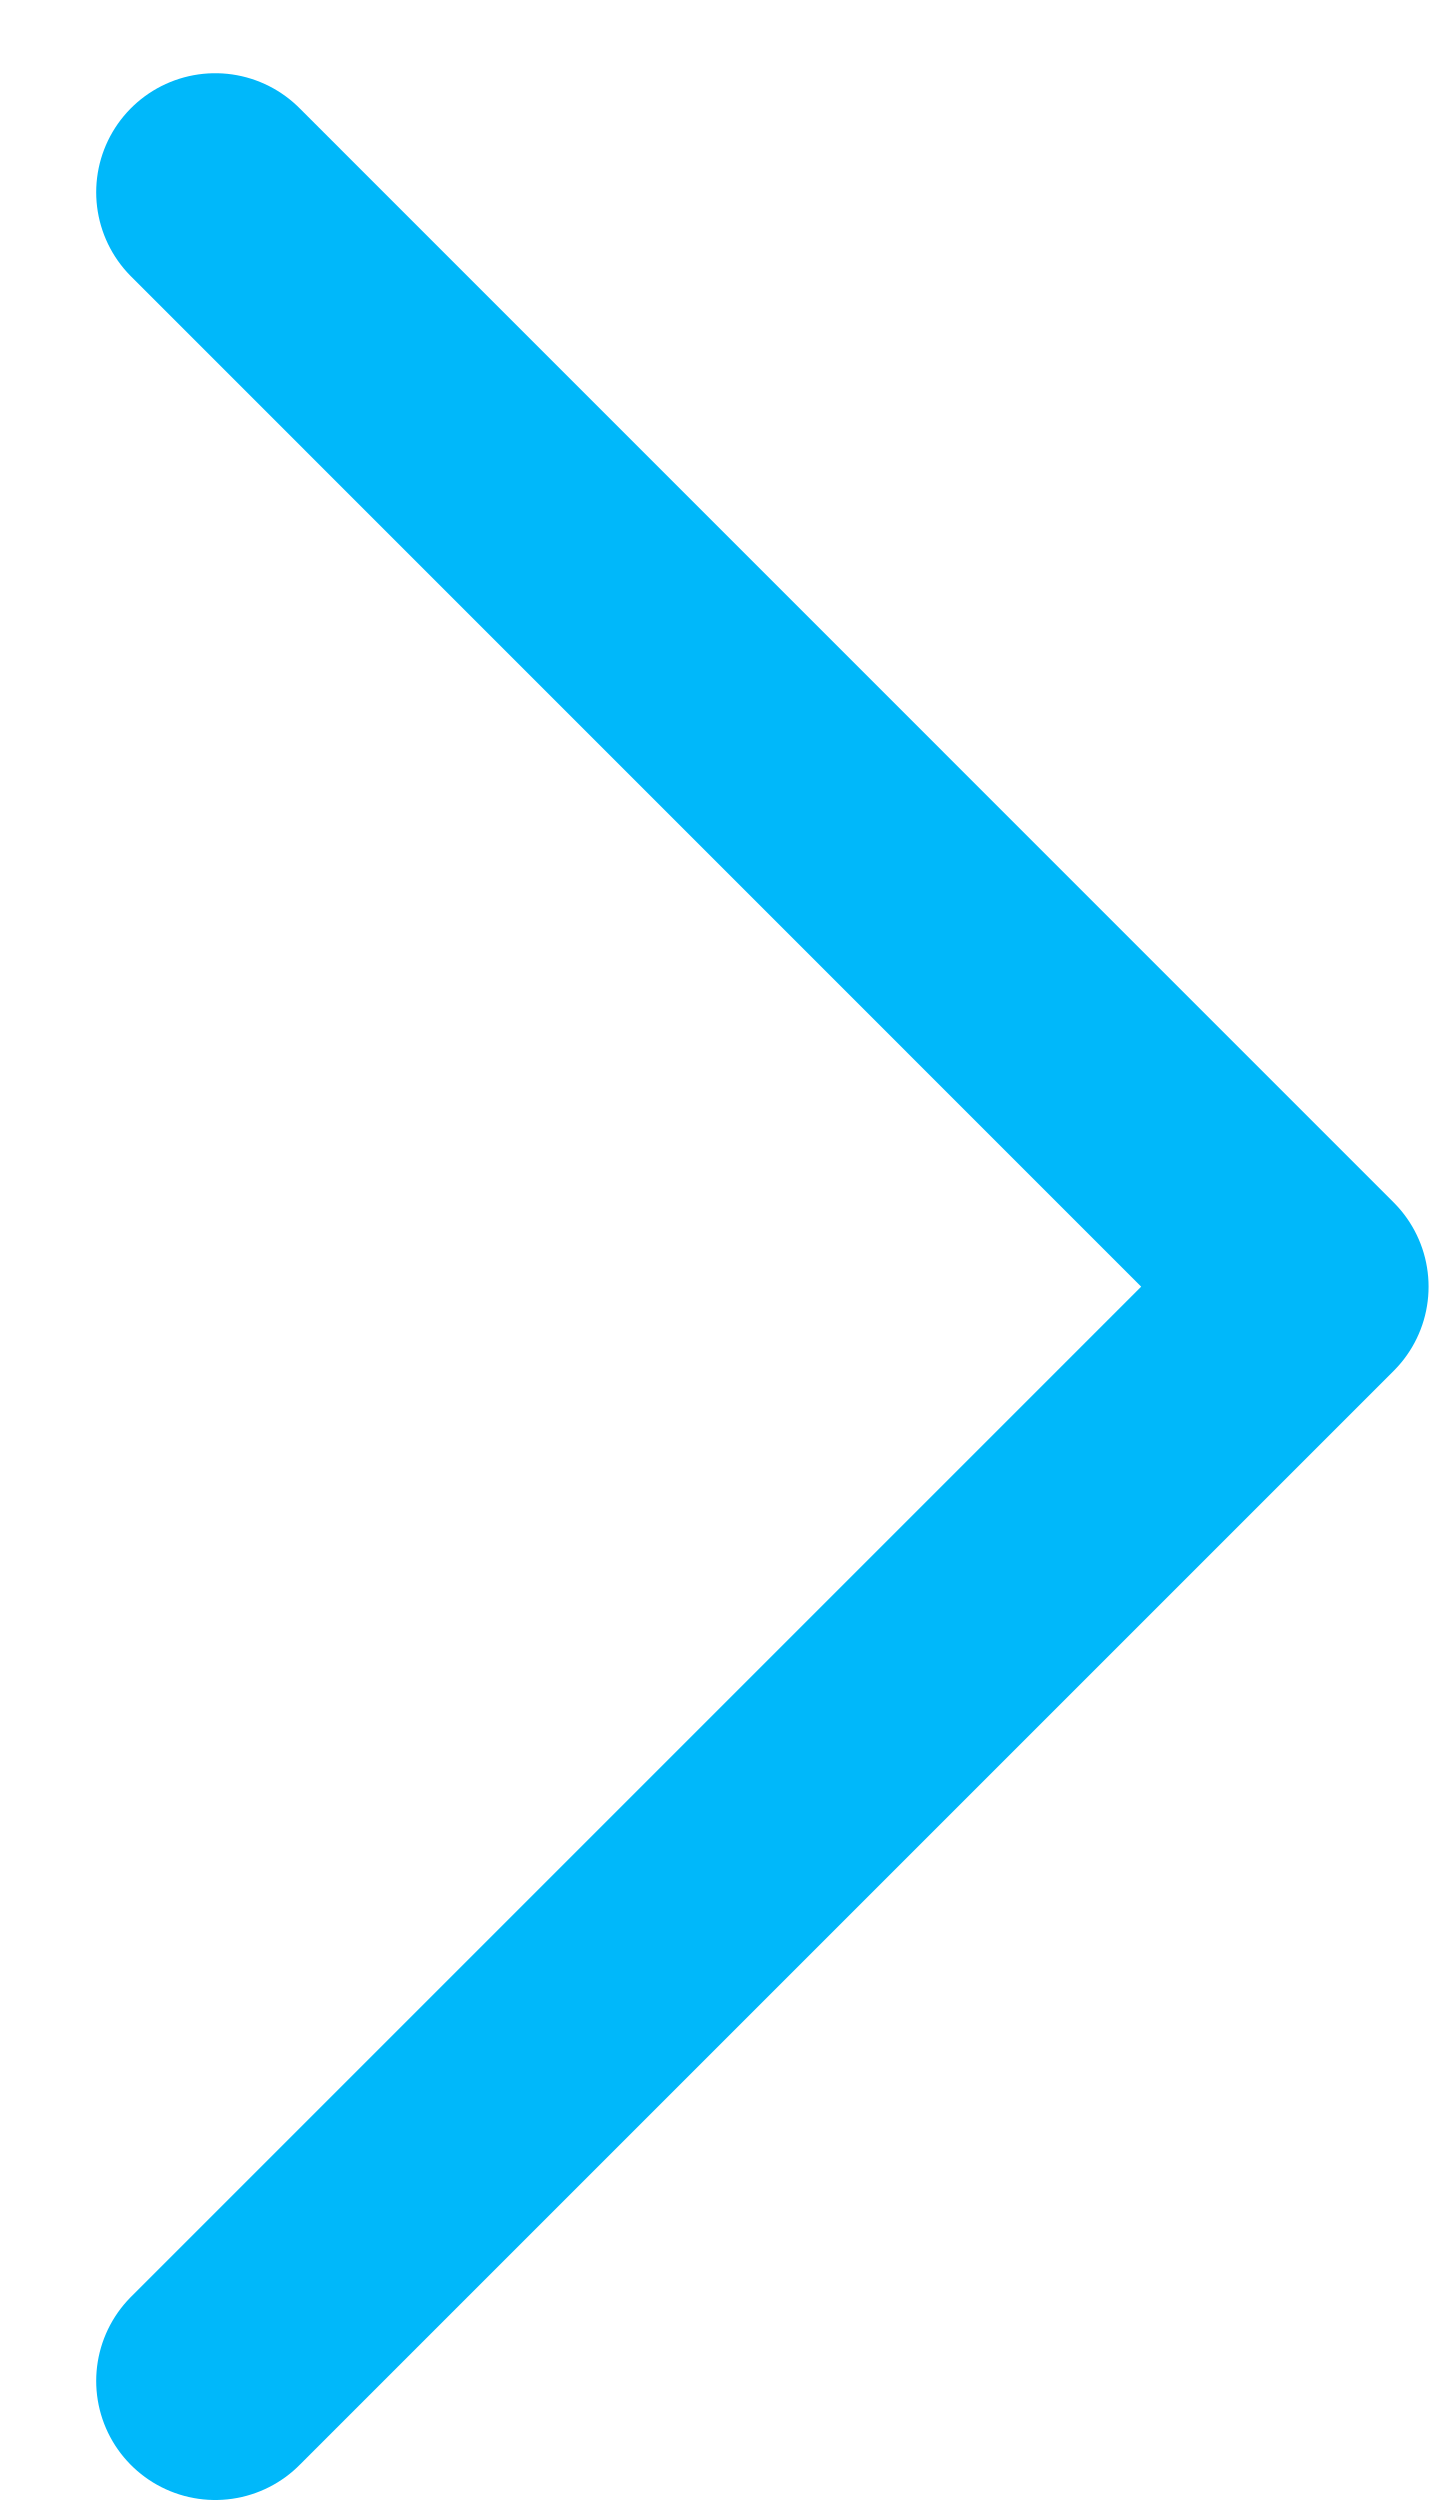
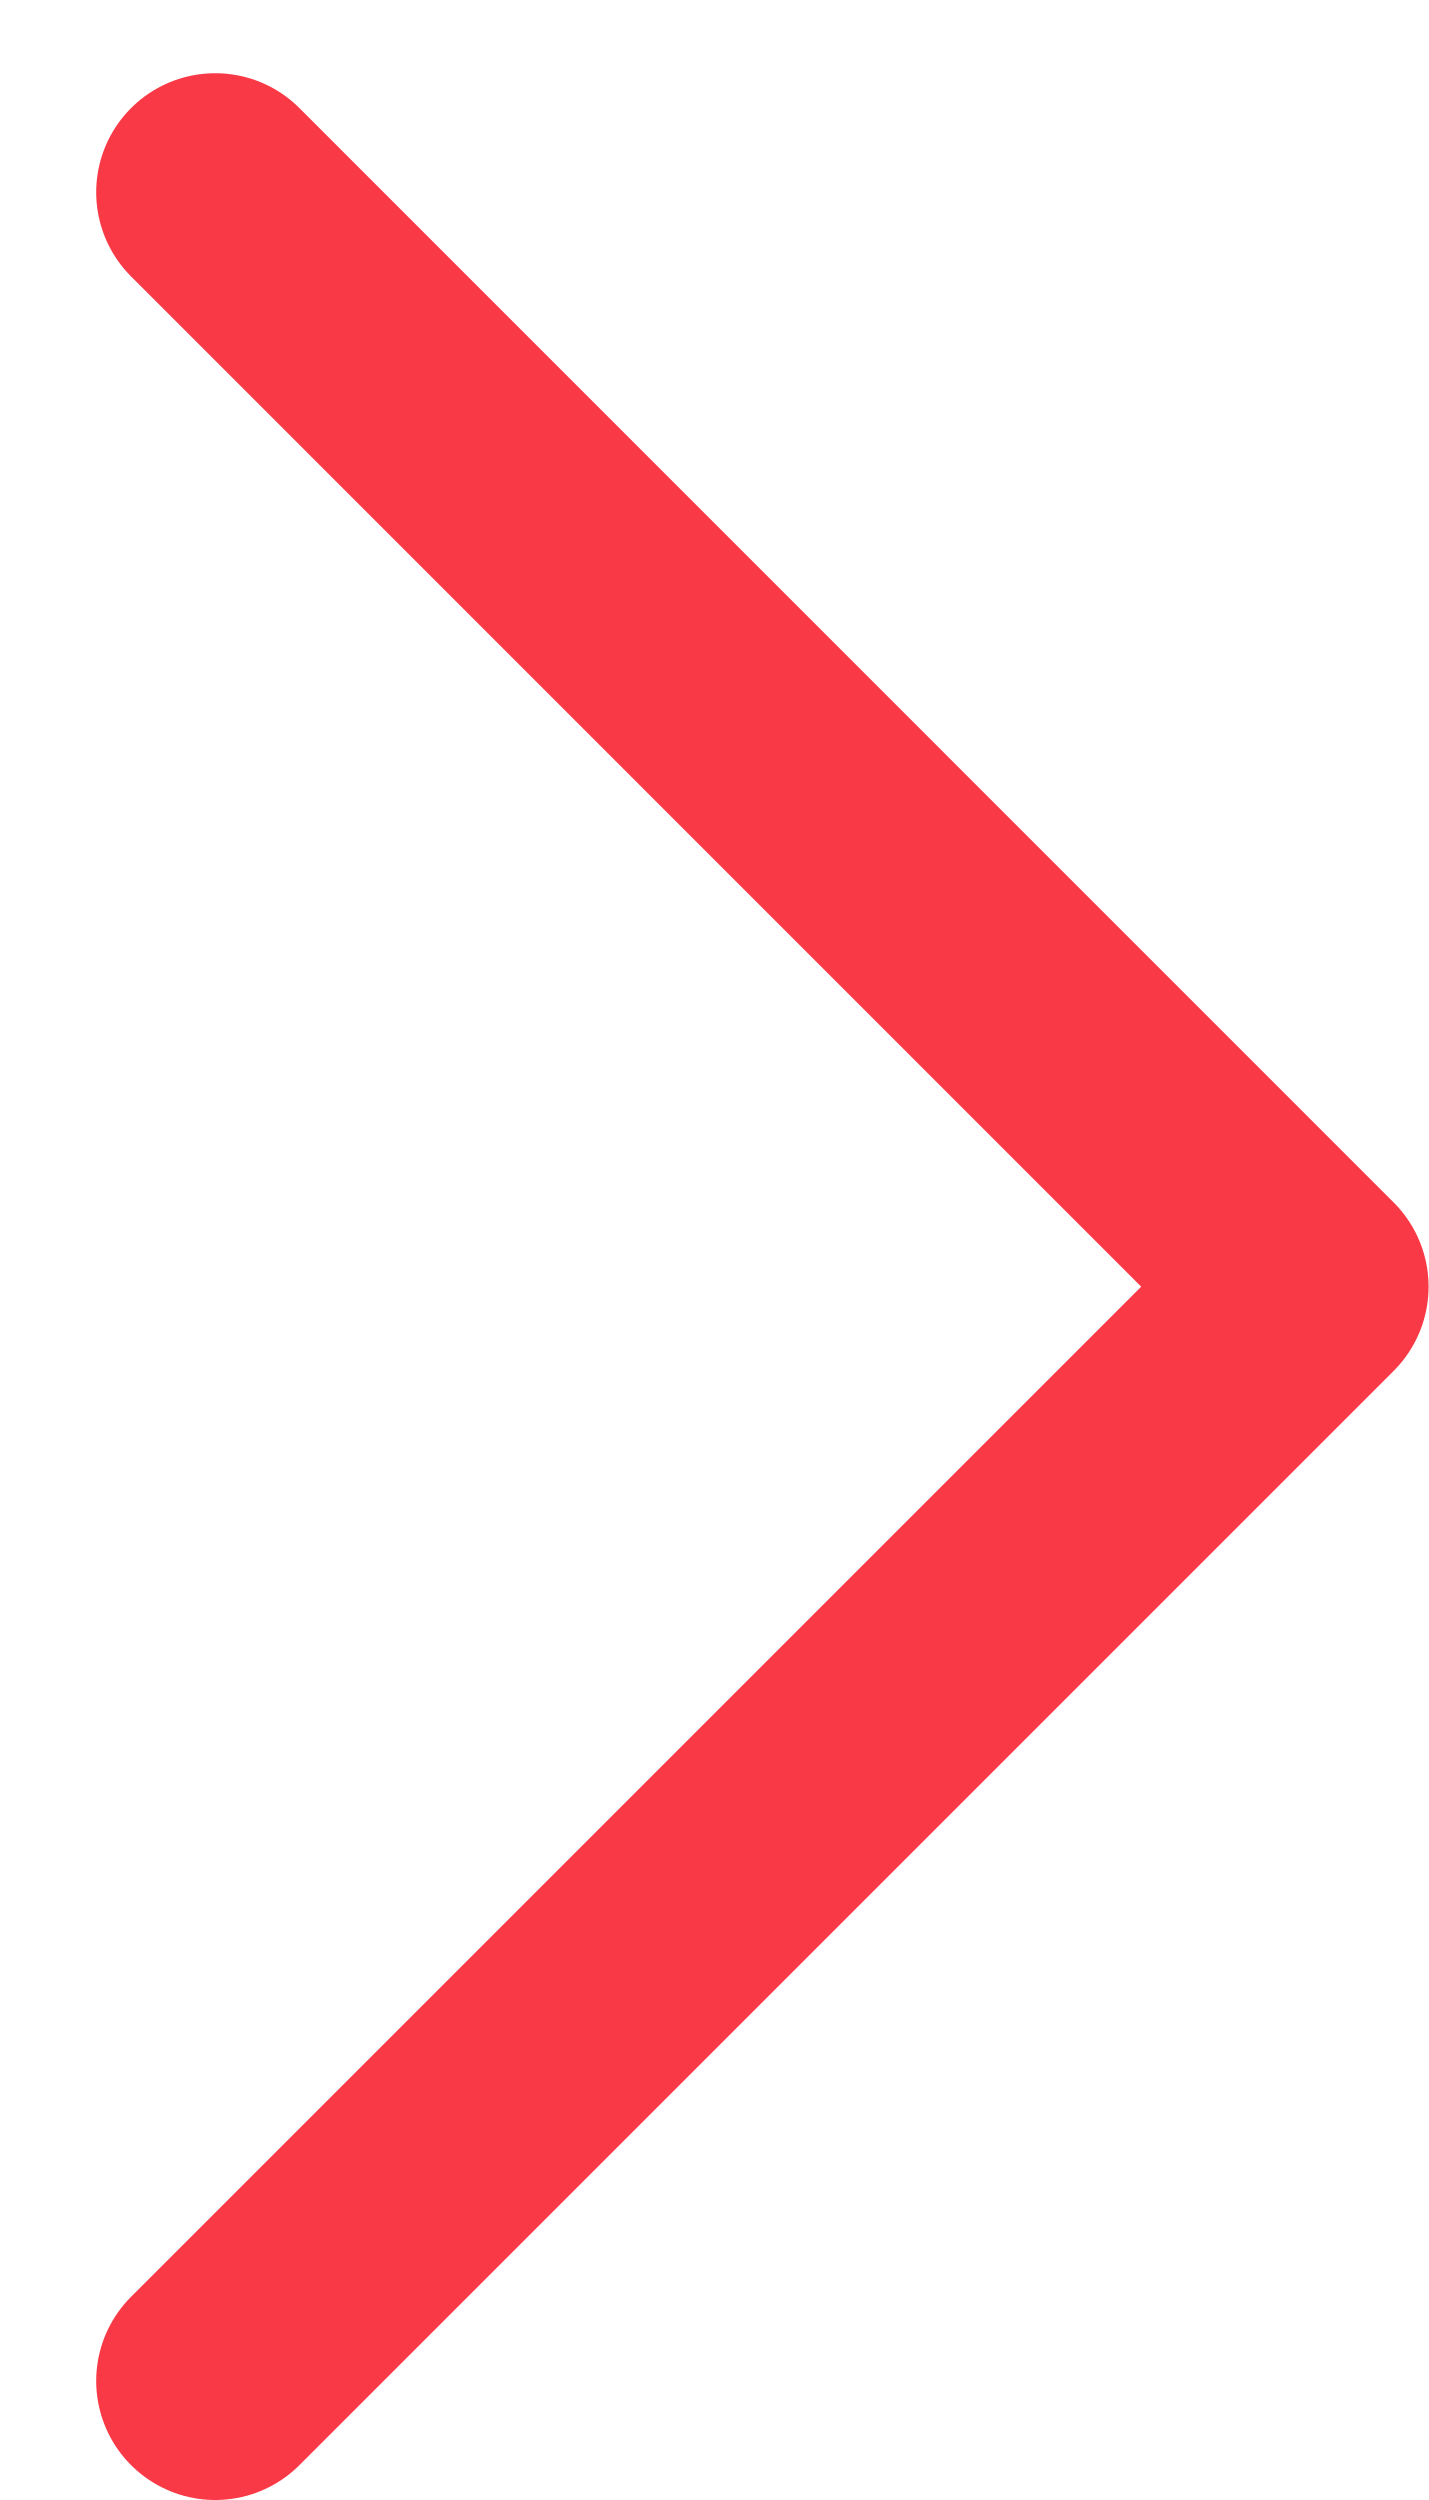
<svg xmlns="http://www.w3.org/2000/svg" width="12" height="21" viewBox="0 0 12 21" fill="none">
-   <path d="M1.808 20L11 10.808L1.808 1.615" stroke="#00B8FA" stroke-width="2" stroke-linecap="round" stroke-linejoin="round" />
+   <path d="M1.808 20L11 10.808L1.808 1.615" stroke="#fa3946" stroke-width="2" stroke-linecap="round" stroke-linejoin="round" />
</svg>
